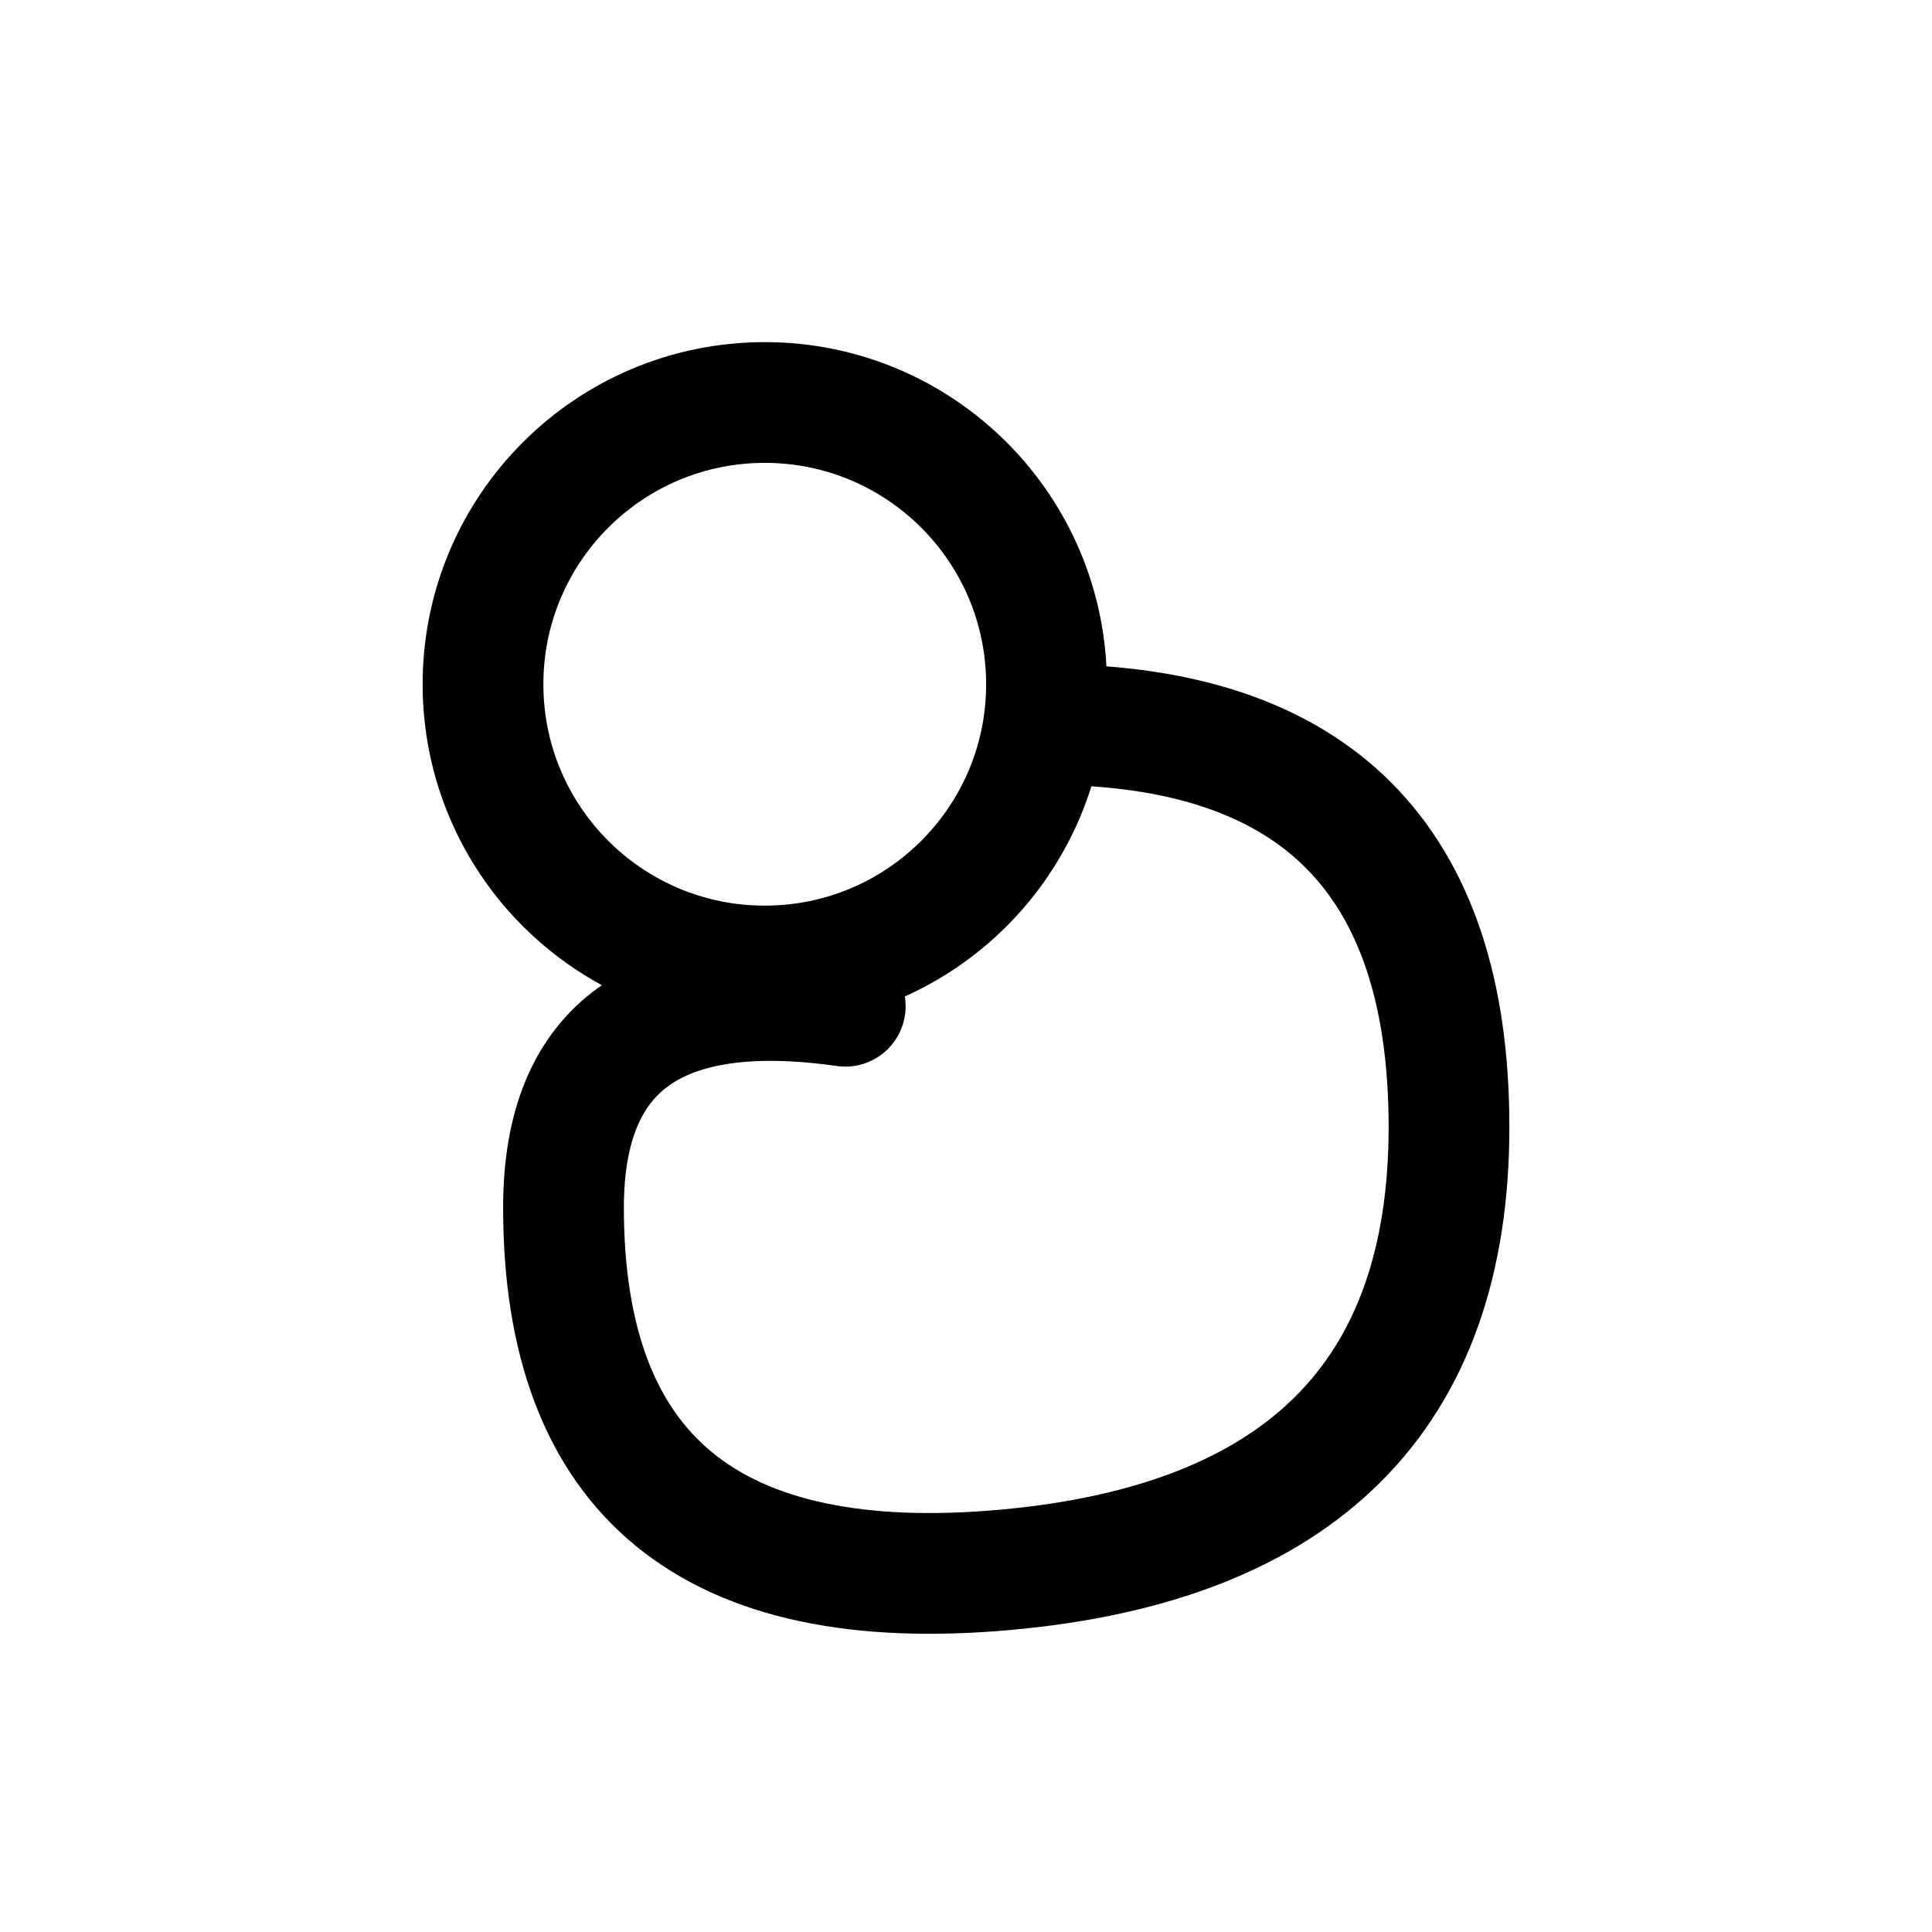
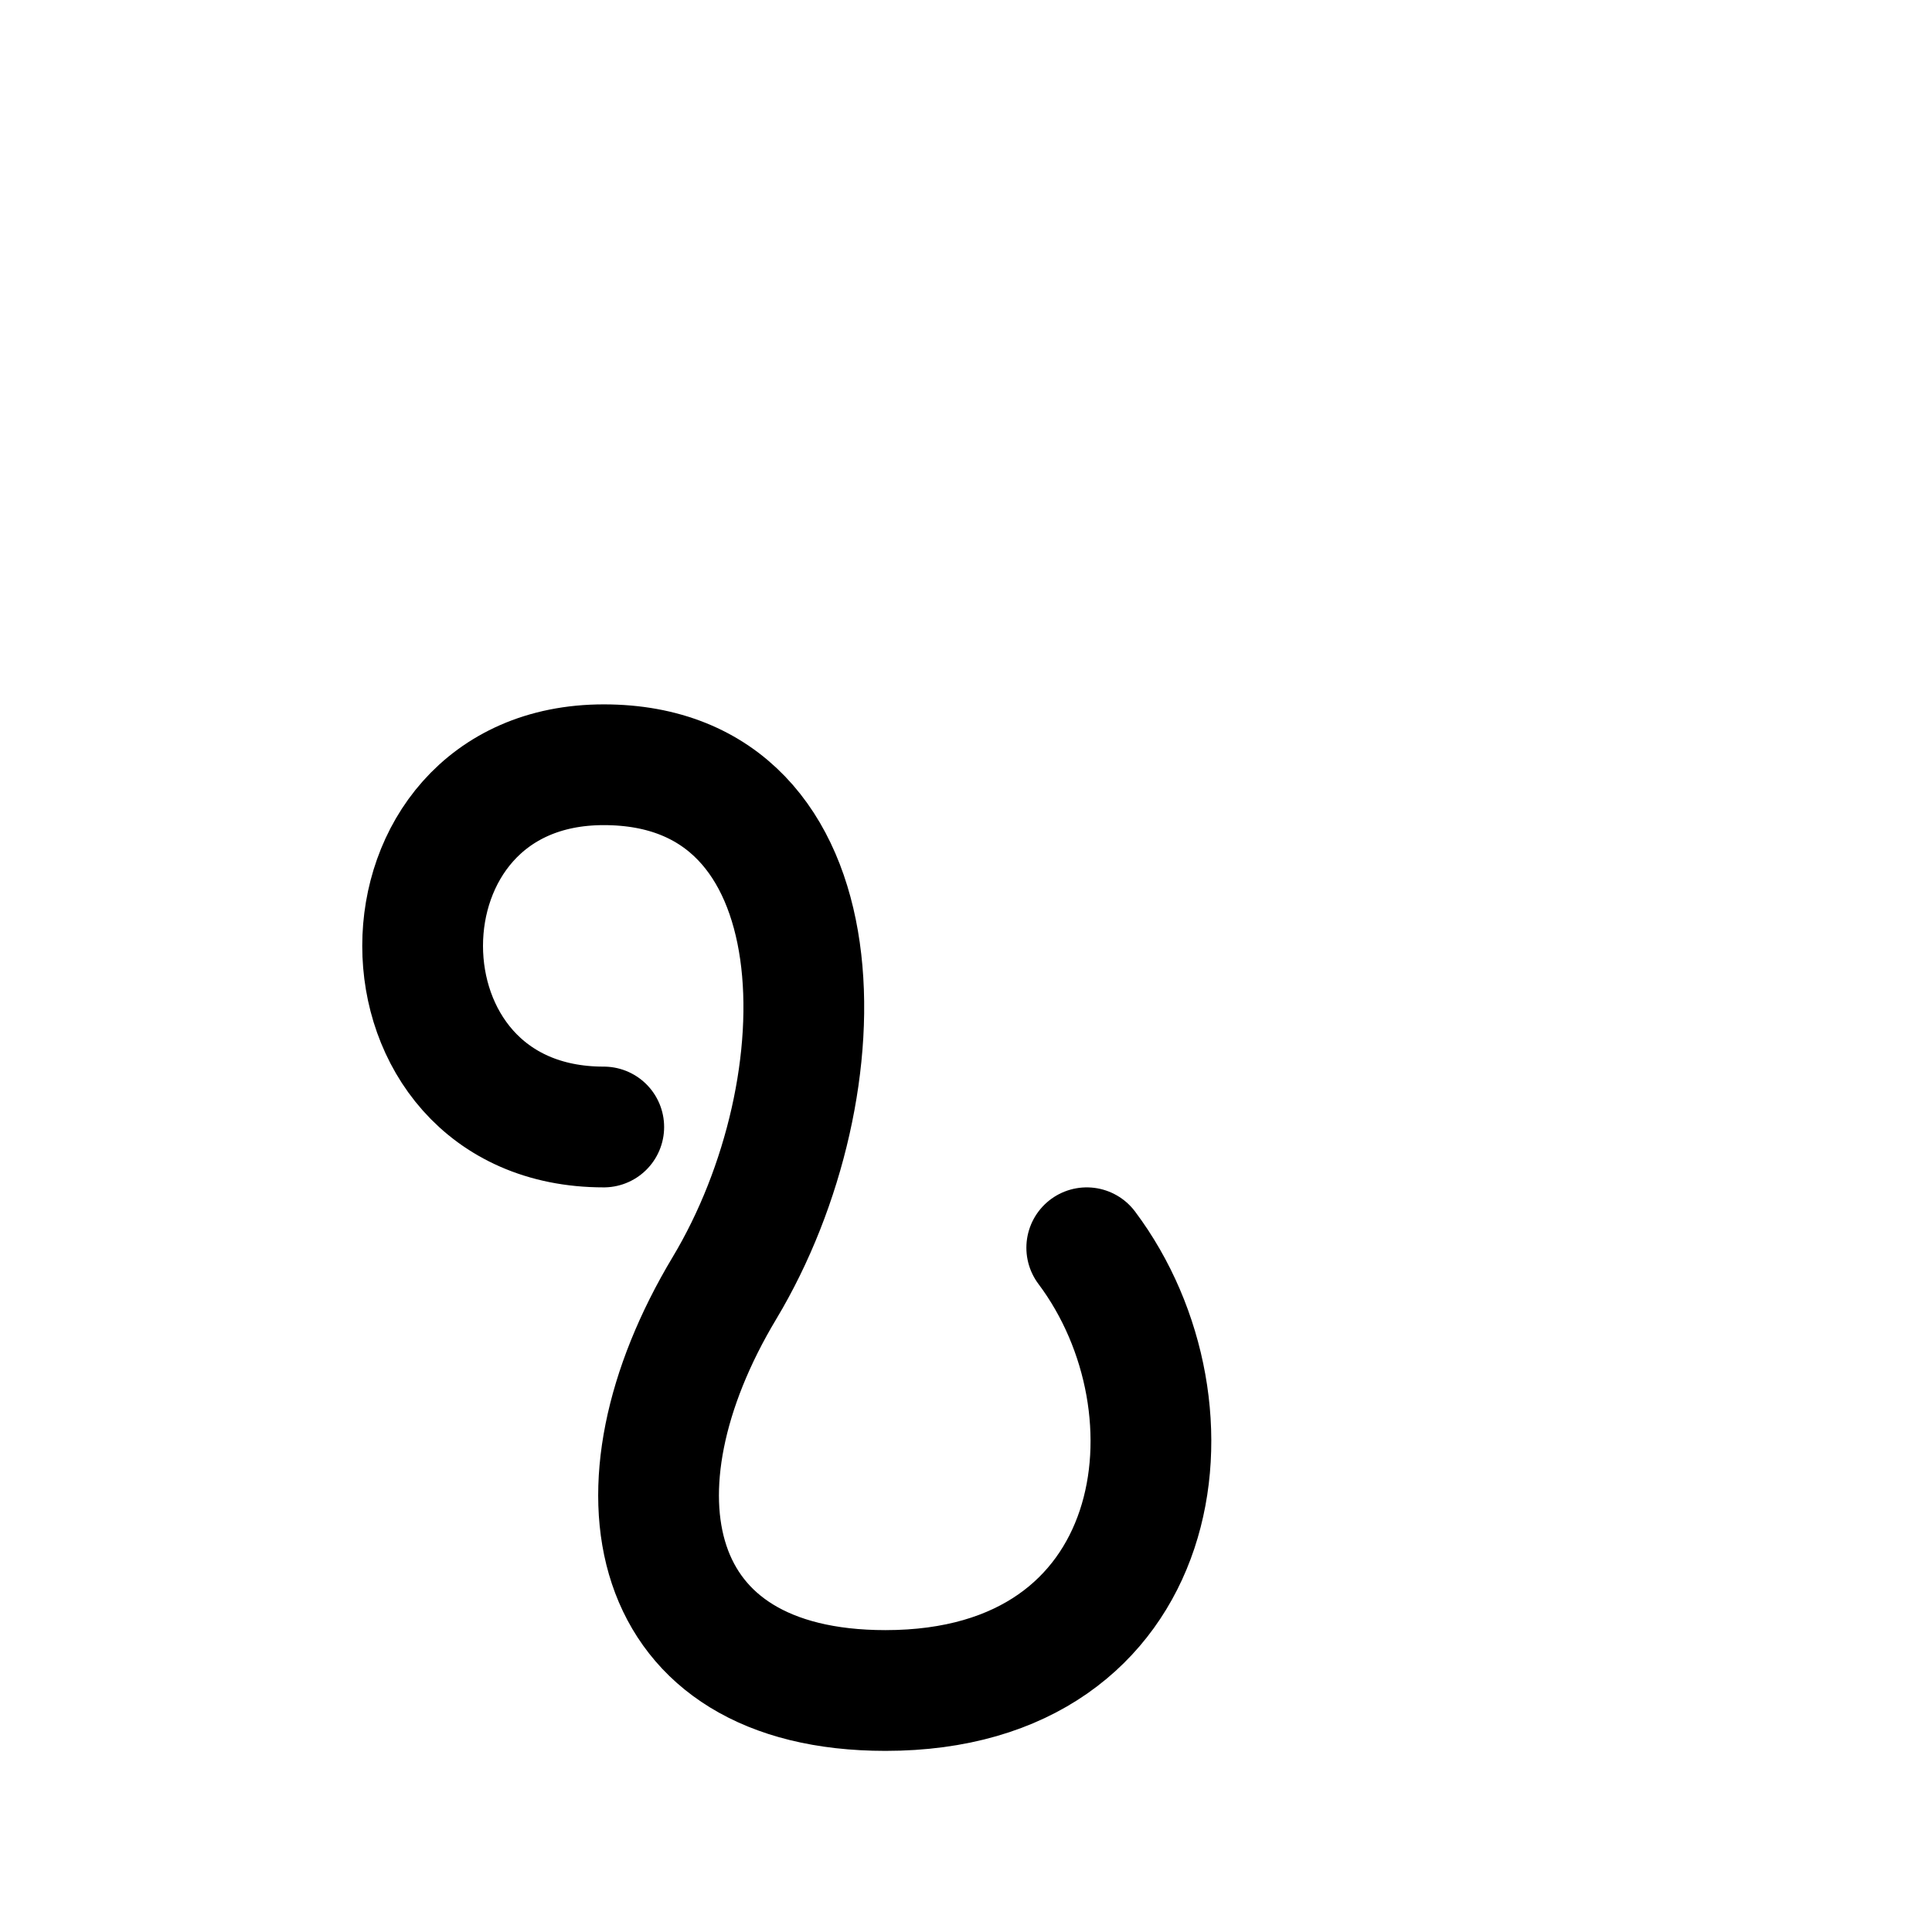
<svg xmlns="http://www.w3.org/2000/svg" viewBox="0 0 24 24" width="24" height="24" fill="none" stroke="currentColor" stroke-width="1.5" stroke-linecap="round" stroke-linejoin="round">
-   <circle cx="9.5" cy="8.5" r="3.5" />
-   <path d="M 13 9 Q 18 9 18 14 Q 18 19 12.5 19.5 Q 7 20 7 15 Q 7 12 10.5 12.5" />
+   <path d="M 7.5 14 C 4.5 14 4.5 9.5 7.5 9.5 C 10.5 9.5 10.5 13.5 9 16 C 7.5 18.5 8 21 11 21 C 14.5 21 15 17.5 13.5 15.5" />
</svg>
